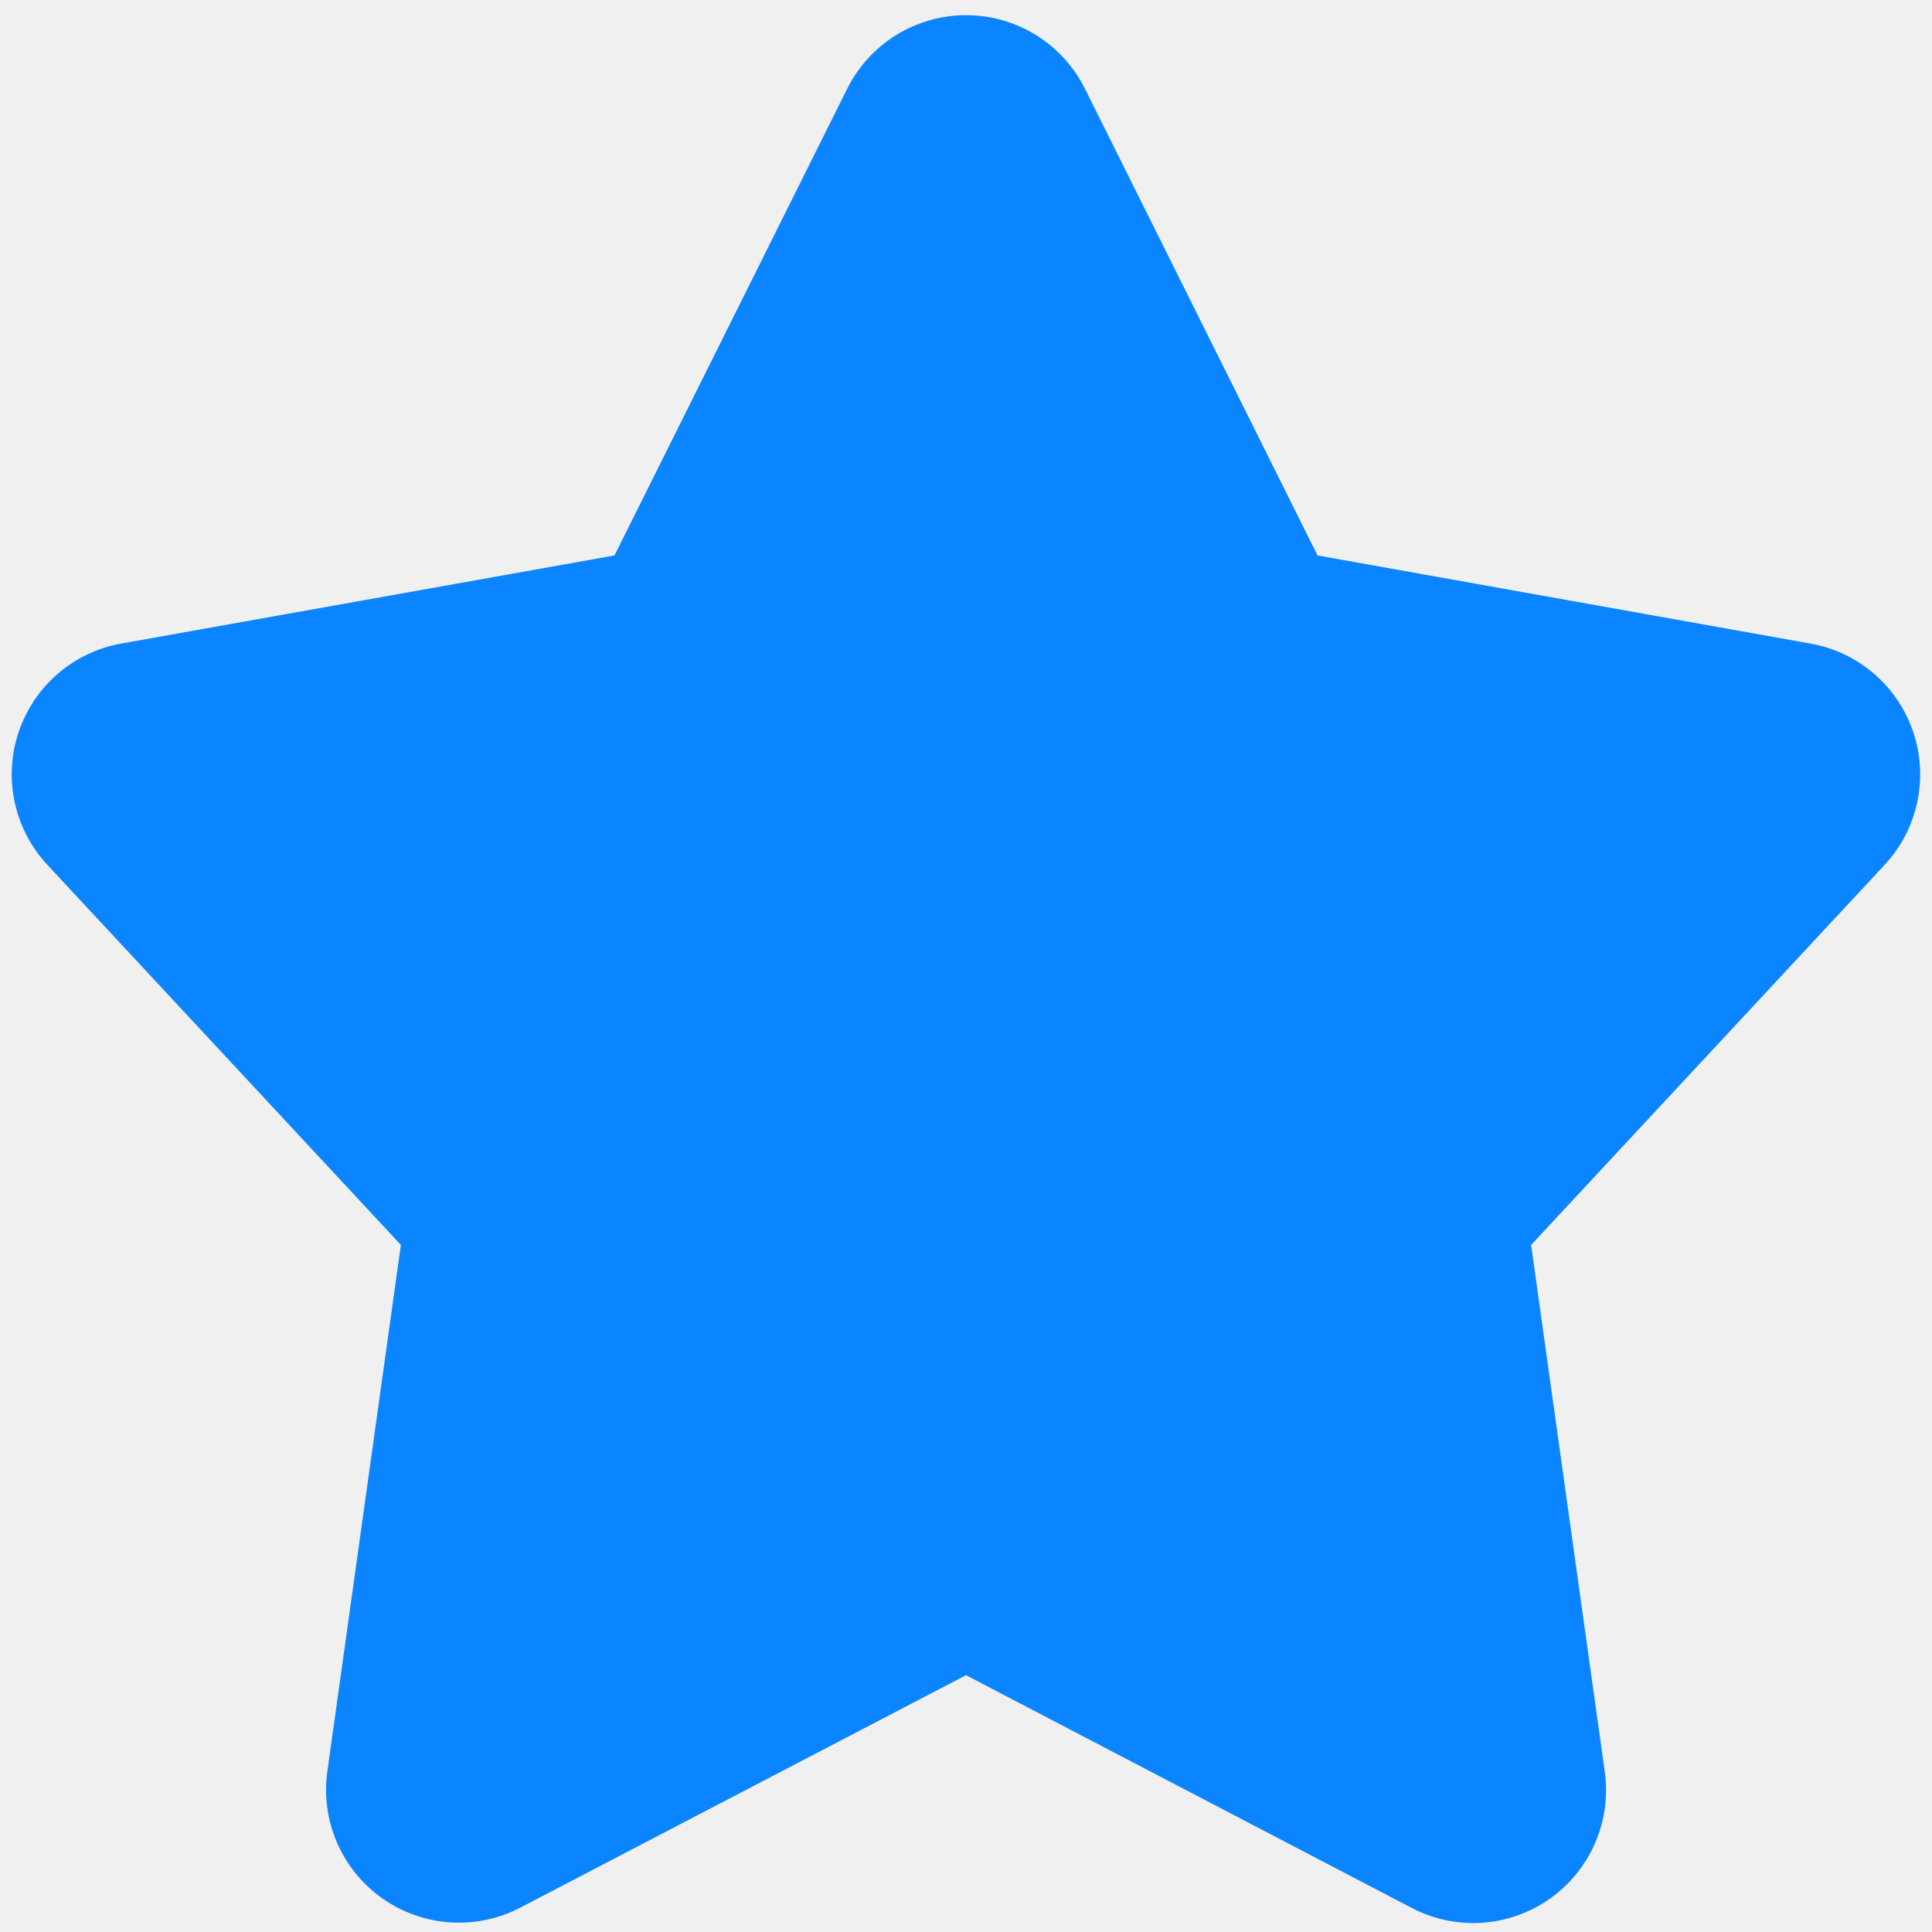
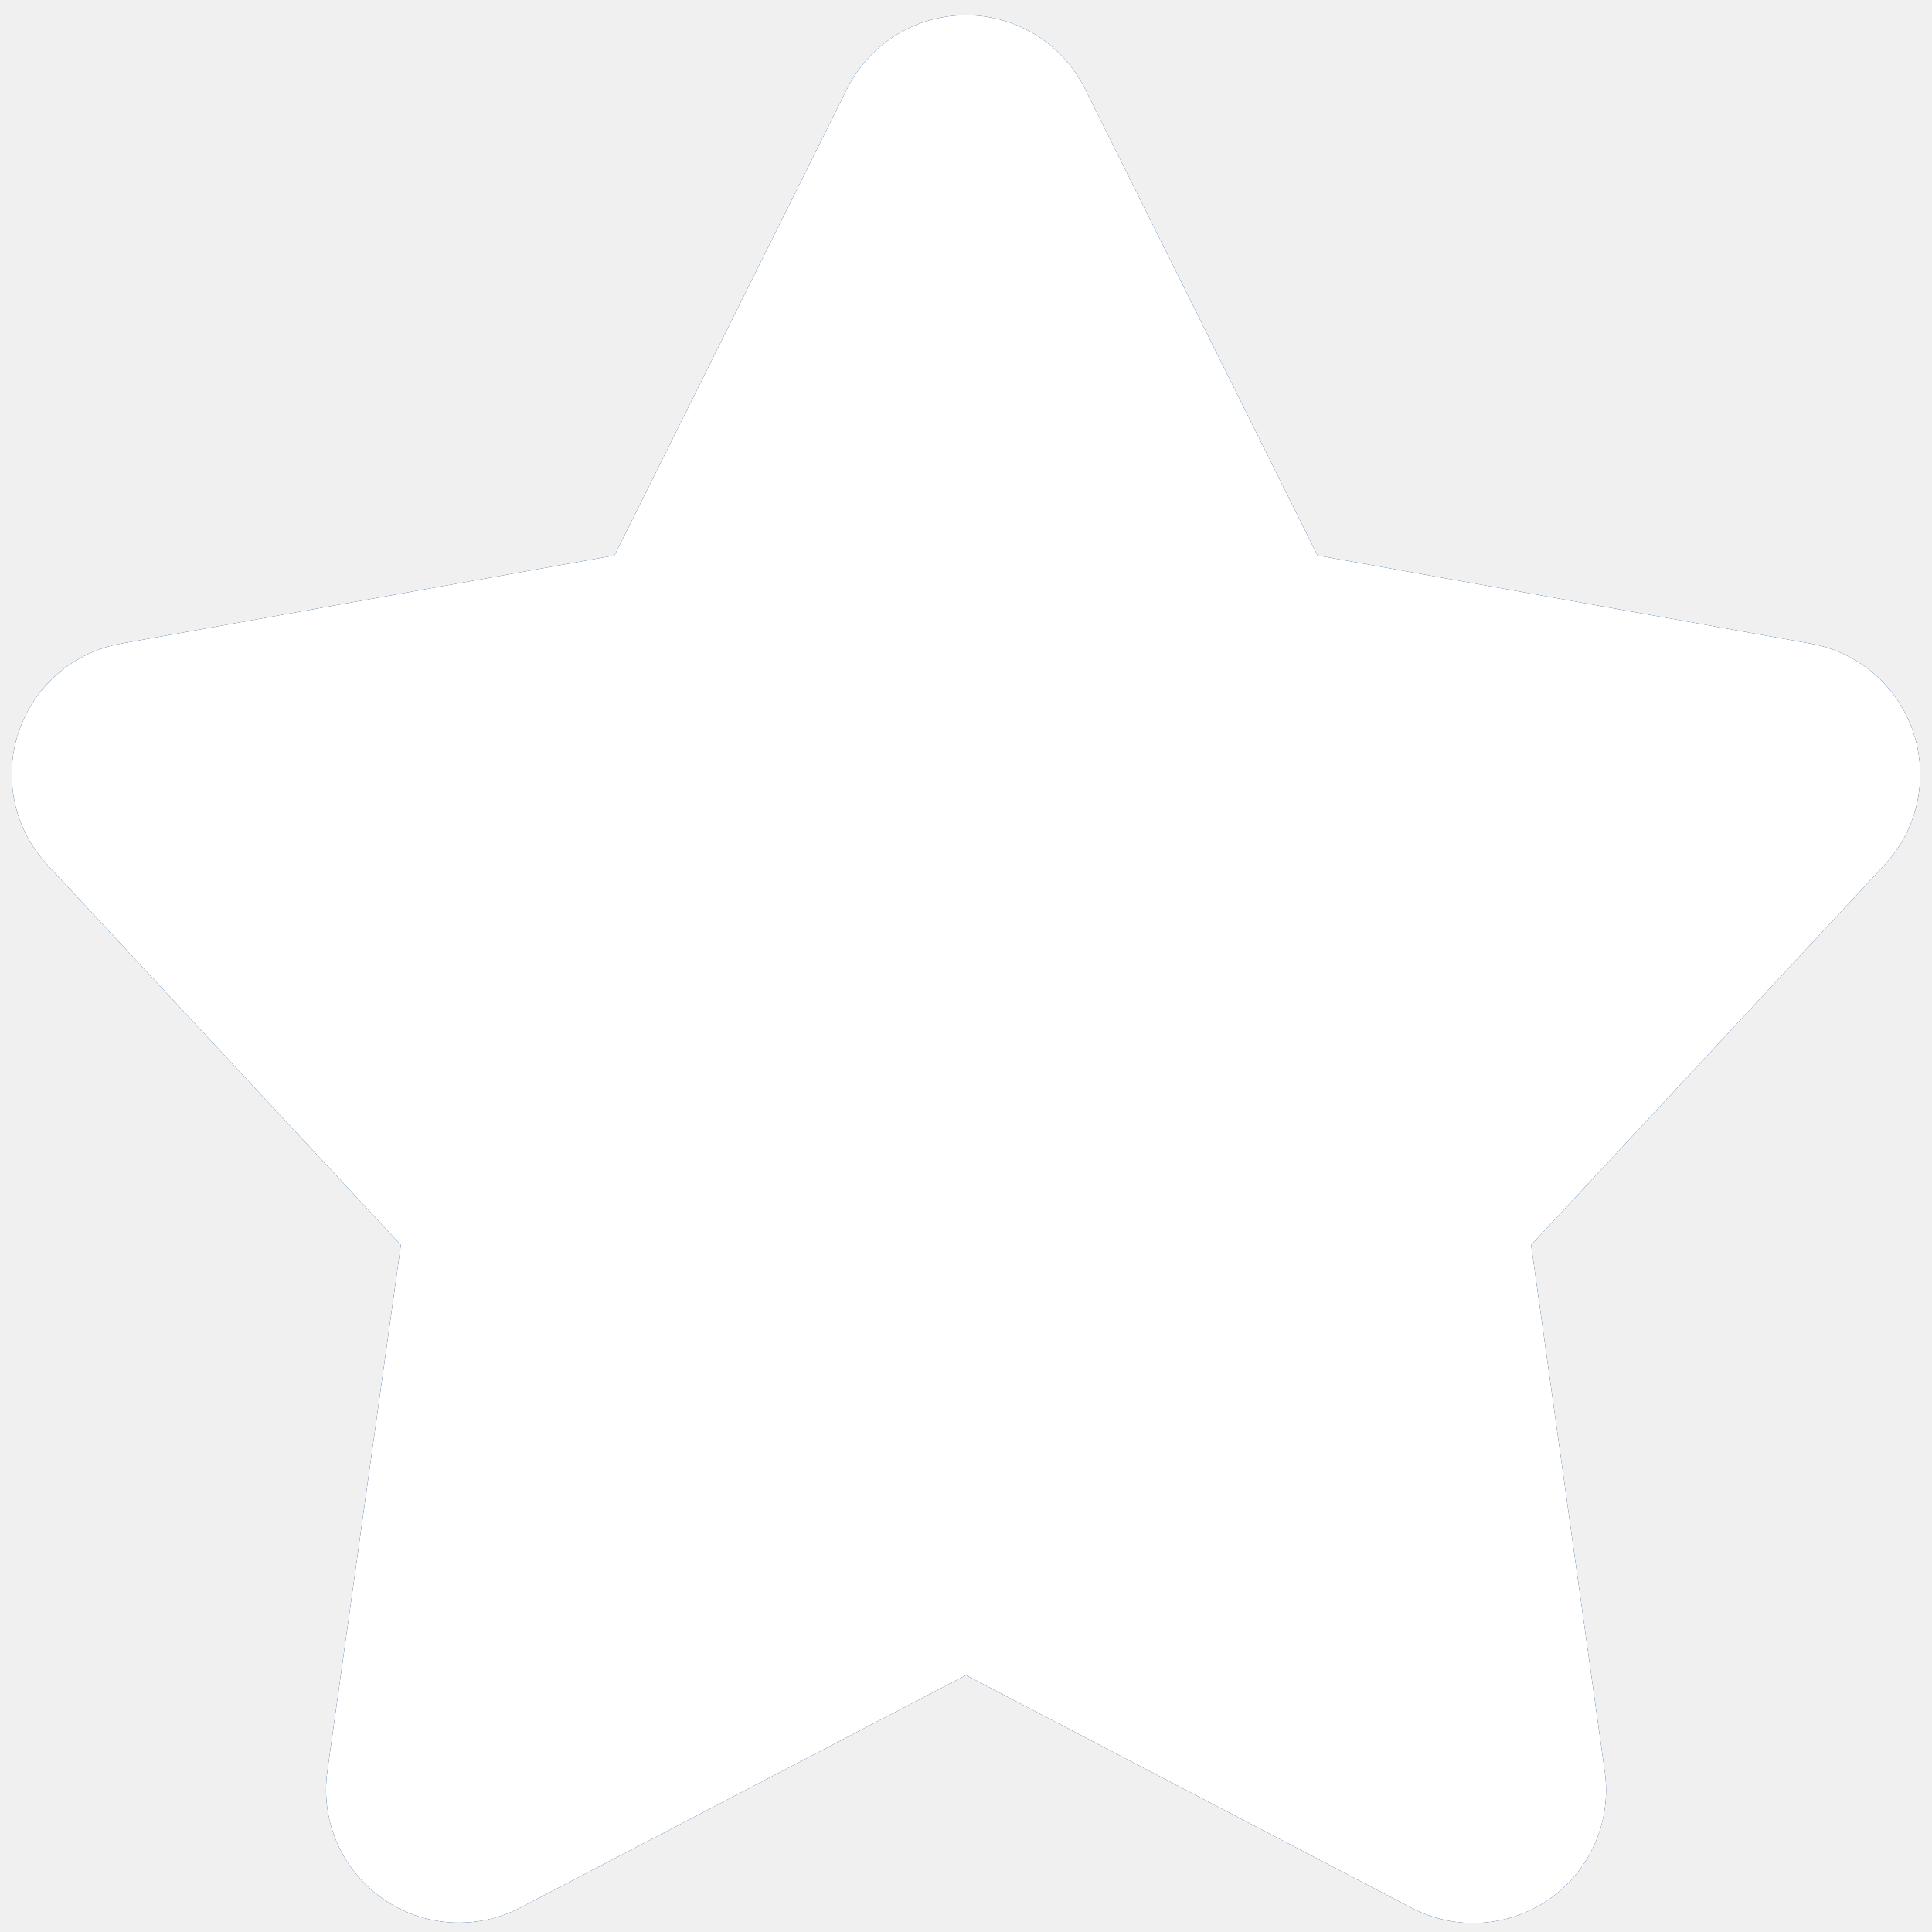
<svg xmlns="http://www.w3.org/2000/svg" width="16" height="16" viewBox="0 0 16 16">
-   <path fill="#0a84ff" d="M15.845 6.064A1.1 1.1 0 0 0 15 5.331L10.911 4.6 8.985.735a1.1 1.1 0 0 0-1.969 0L5.089 4.6l-4.081.729a1.1 1.1 0 0 0-.615 1.834L3.32 10.31l-.609 4.36a1.1 1.1 0 0 0 1.6 1.127L8 13.873l3.69 1.927a1.1 1.1 0 0 0 1.6-1.127l-.61-4.363 2.926-3.146a1.1 1.1 0 0 0 .239-1.1z" />
+   <style>
+     g:not(:target) {
+       display: none;
+     }
+   </style>
+   <g id="highlight">
+     <path fill="#0a84ff" d="M15.845 6.064A1.1 1.1 0 0 0 15 5.331L10.911 4.6 8.985.735a1.1 1.1 0 0 0-1.969 0L5.089 4.6l-4.081.729a1.1 1.1 0 0 0-.615 1.834L3.32 10.31l-.609 4.36a1.1 1.1 0 0 0 1.6 1.127L8 13.873l3.69 1.927a1.1 1.1 0 0 0 1.6-1.127l-.61-4.363 2.926-3.146a1.1 1.1 0 0 0 .239-1.1z" />
+   </g>
+   <g id="toolbar">
+     <path fill="currentColor" fill-opacity="0.64" d="M15.845 6.064A1.1 1.1 0 0 0 15 5.331L10.911 4.6 8.985.735a1.1 1.1 0 0 0-1.969 0L5.089 4.6l-4.081.729a1.1 1.1 0 0 0-.615 1.834L3.32 10.31l-.609 4.36a1.1 1.1 0 0 0 1.6 1.127L8 13.873l3.69 1.927a1.1 1.1 0 0 0 1.6-1.127l-.61-4.363 2.926-3.146a1.1 1.1 0 0 0 .239-1.1z" />
+   </g>
+   <g id="brighttext">
+     <path fill="#fff" d="M15.845 6.064A1.1 1.1 0 0 0 15 5.331L10.911 4.6 8.985.735a1.1 1.1 0 0 0-1.969 0L5.089 4.6l-4.081.729a1.1 1.1 0 0 0-.615 1.834L3.32 10.31l-.609 4.36a1.1 1.1 0 0 0 1.6 1.127L8 13.873l3.69 1.927a1.1 1.1 0 0 0 1.6-1.127l-.61-4.363 2.926-3.146a1.1 1.1 0 0 0 .239-1.1z" />
+   </g>
</svg>
